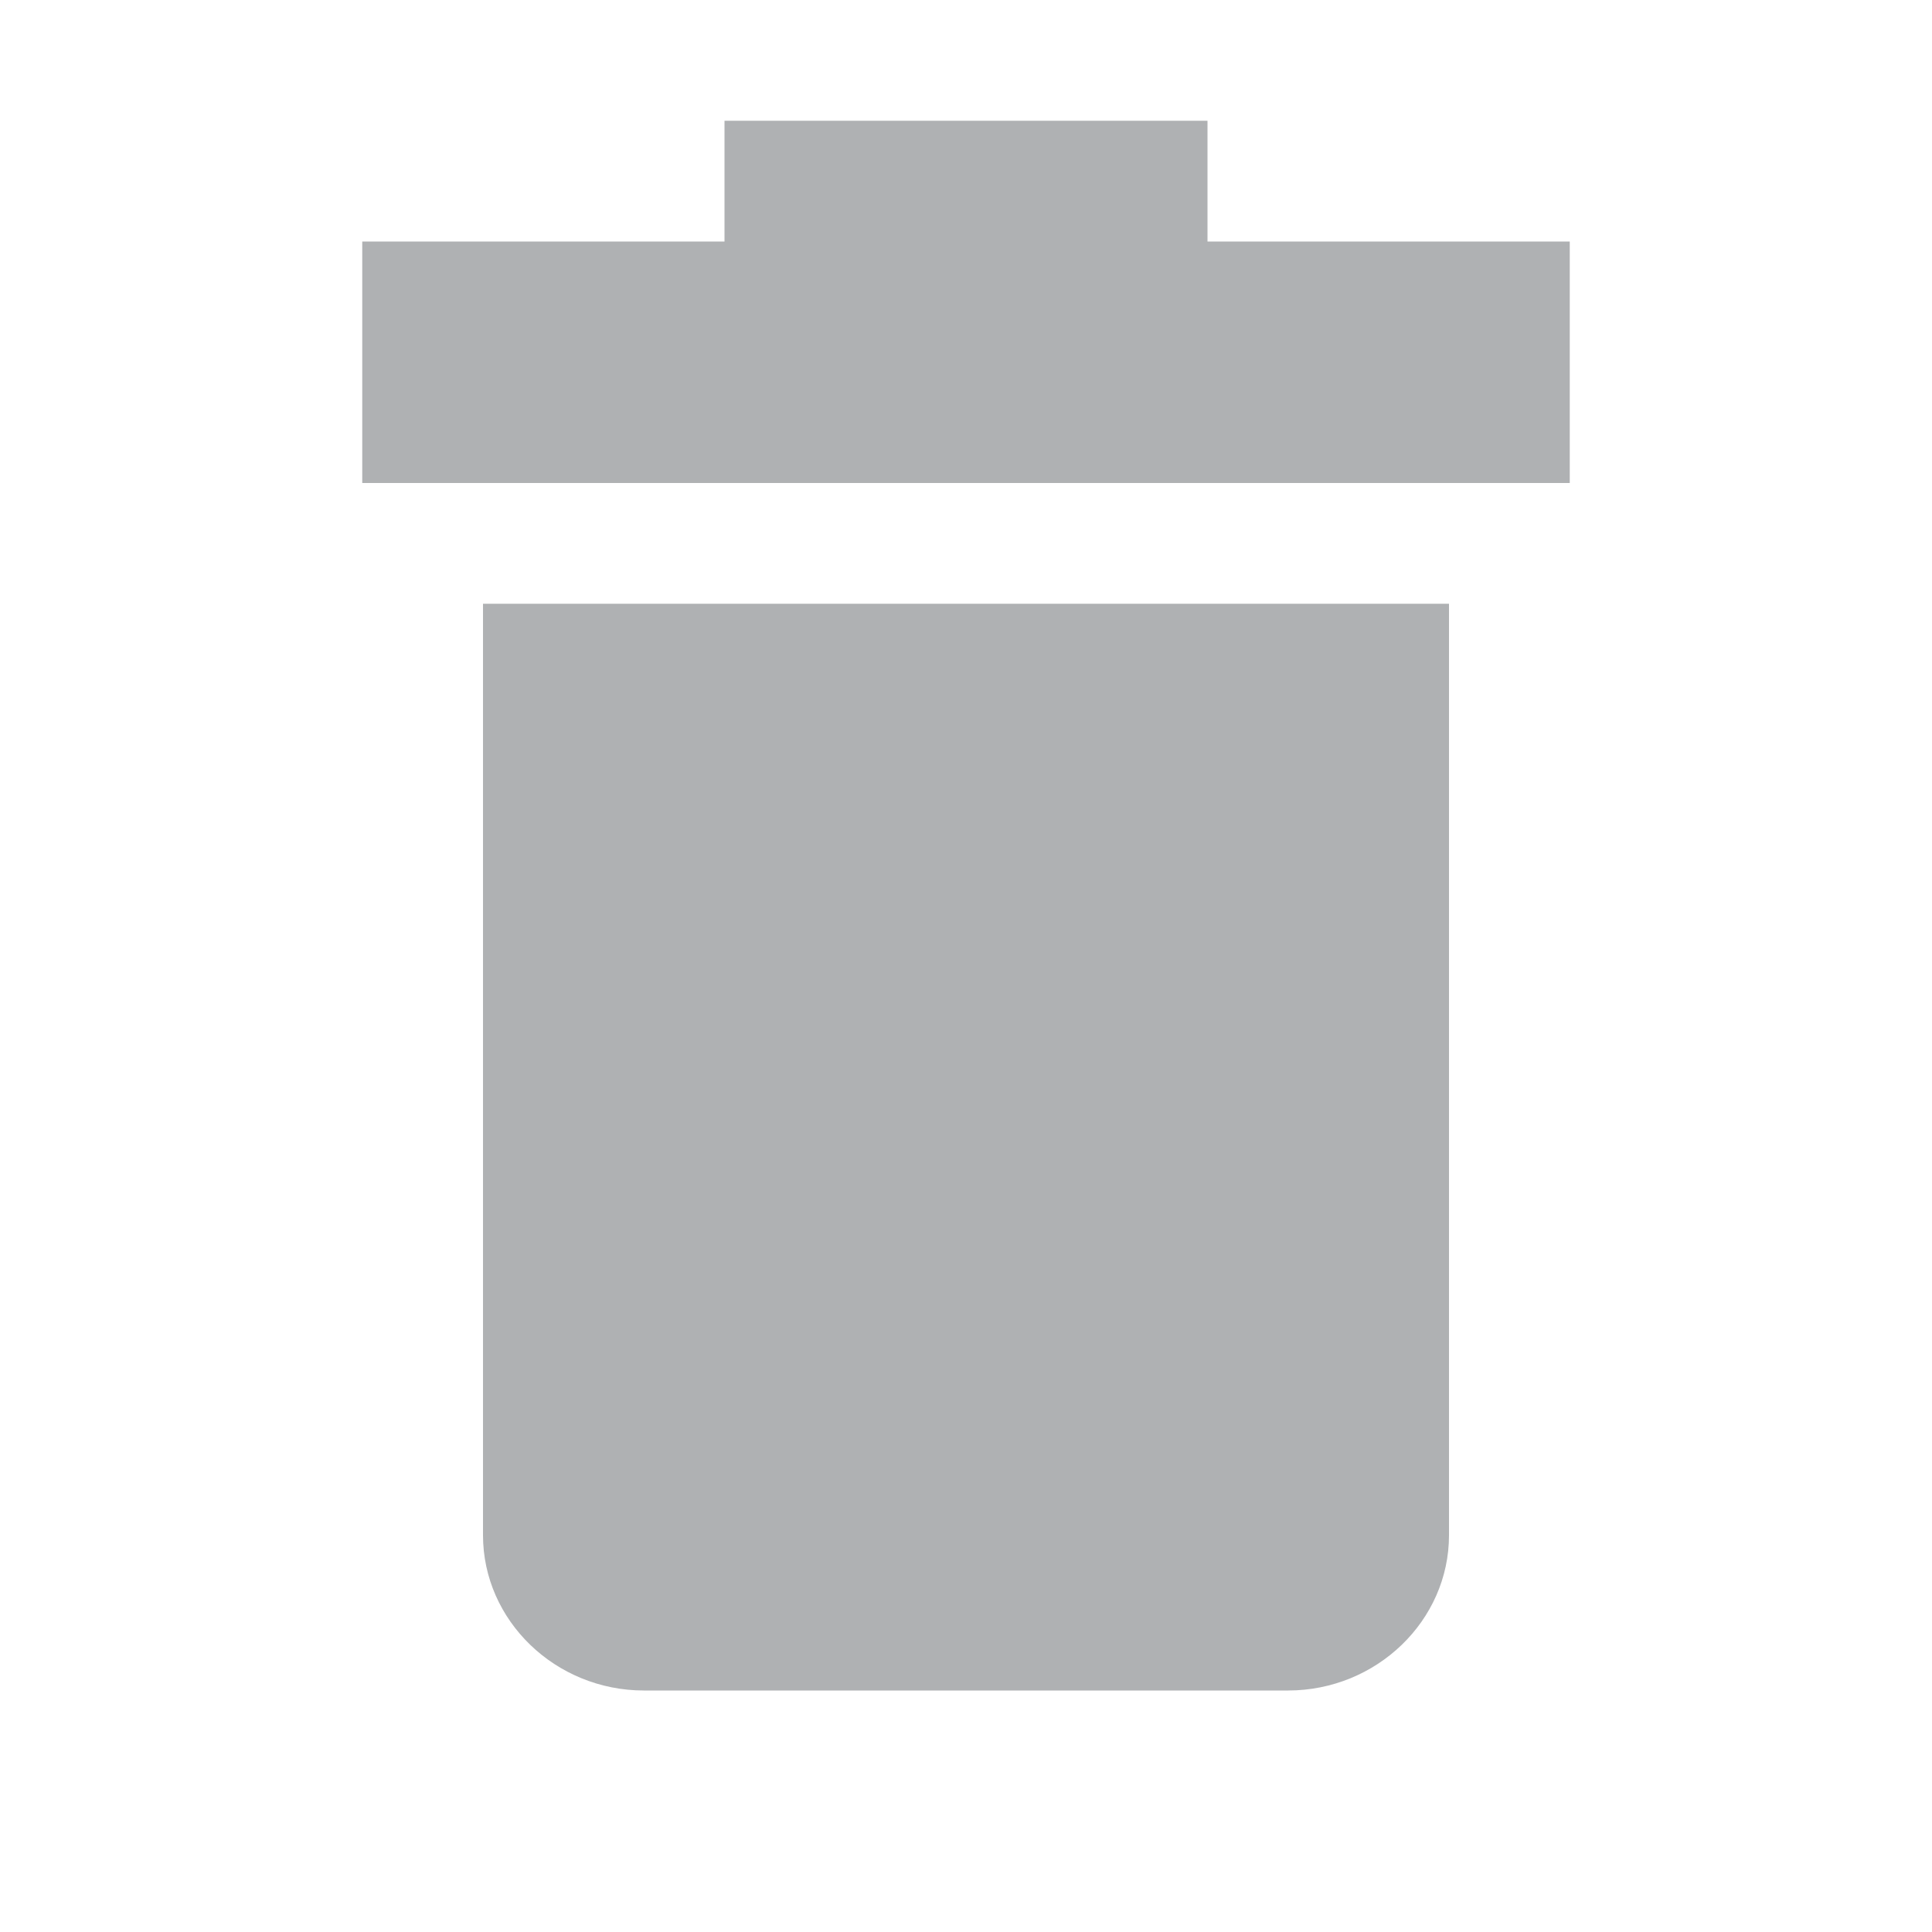
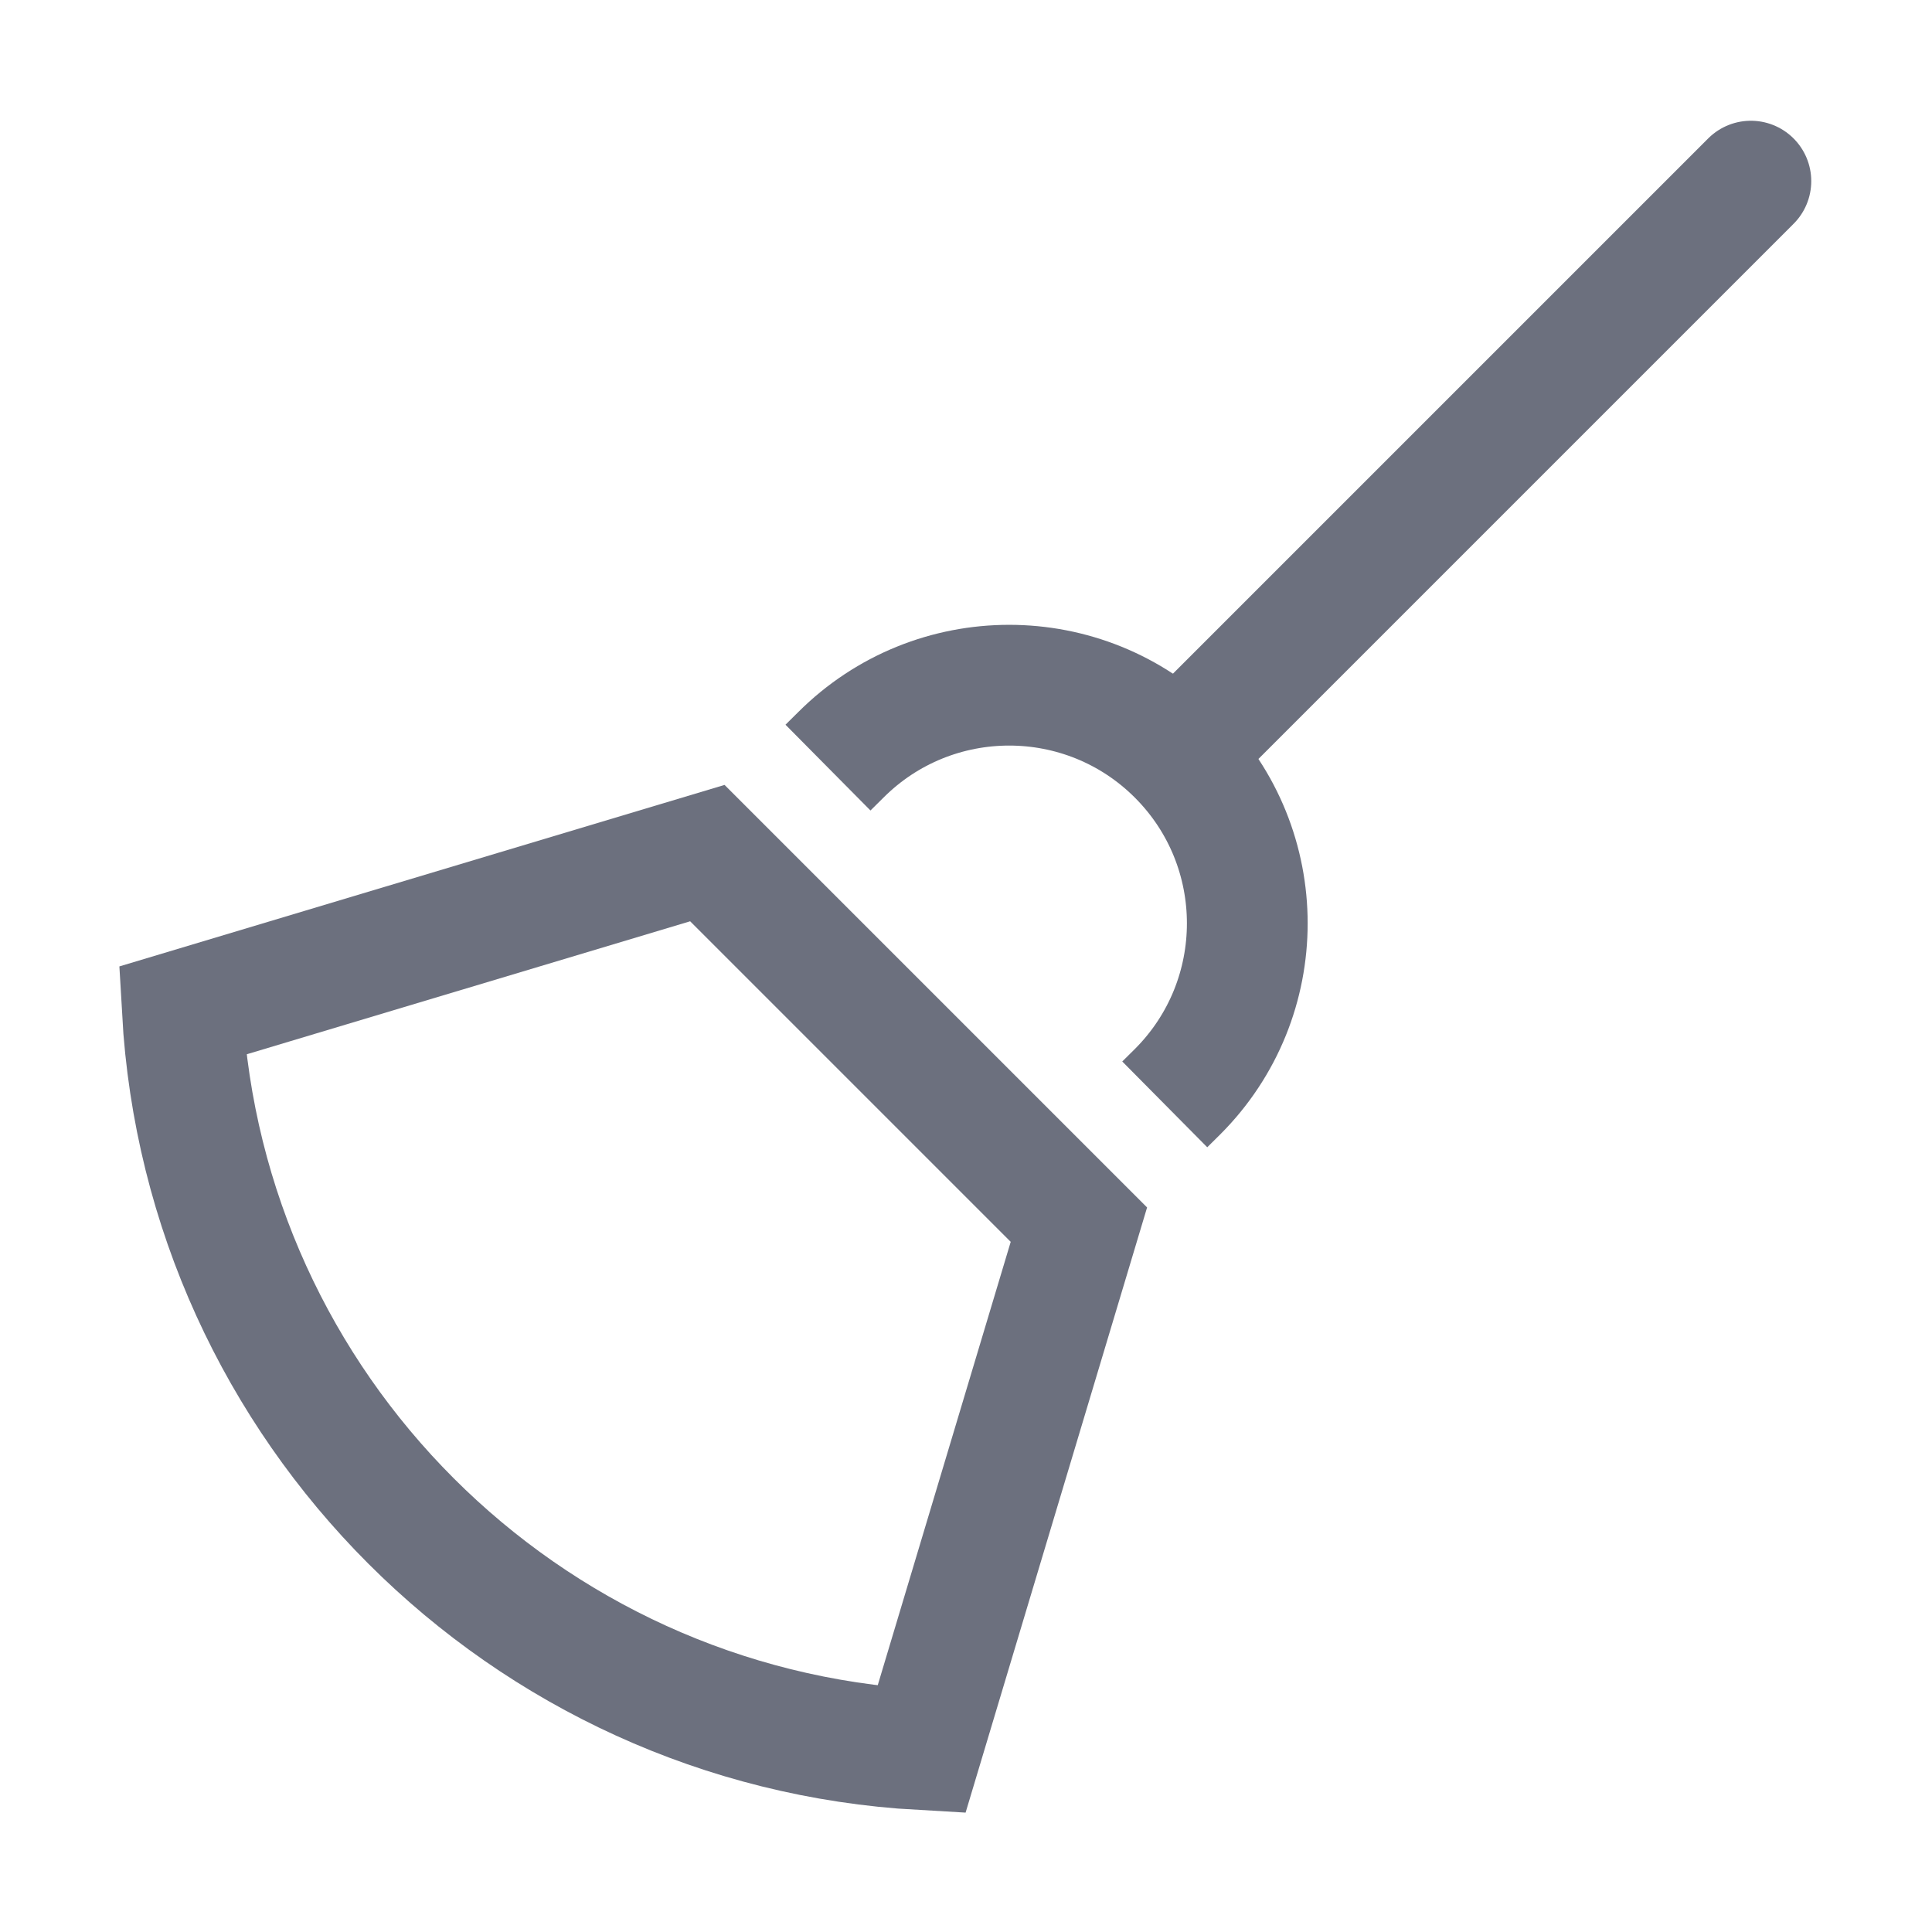
- <svg xmlns="http://www.w3.org/2000/svg" width="16" height="16" viewBox="0 0 16 16">
-   <path fill="#AFB1B3" d="M3,1 L3,0 L7,0 L7,1 L10,1 L10,3 L0,3 L0,1 L3,1 Z M1,11.714 L1,4 L9,4 L9,11.714 C9,12.421 8.4,13 7.667,13 L2.333,13 C1.6,13 1,12.421 1,11.714 Z" transform="translate(3 1)" />
+ <svg xmlns="http://www.w3.org/2000/svg" width="16" height="16" viewBox="0 0 16 16" fill="none">
+   <path d="M8.935 10.142L7.631 14.49C4.335 14.305 1.695 11.665 1.51 8.369L5.858 7.065L8.935 10.142Z" stroke="#6C707E" />
+   <path d="M14.5 1.5L10 6" stroke="#6C707E" stroke-linecap="round" />
+   <path d="M6.857 6.357L6.963 6.252C7.733 5.482 8.982 5.482 9.752 6.252V6.252C10.522 7.022 10.522 8.271 9.752 9.041L9.646 9.146" stroke="#6C707E" />
</svg>
